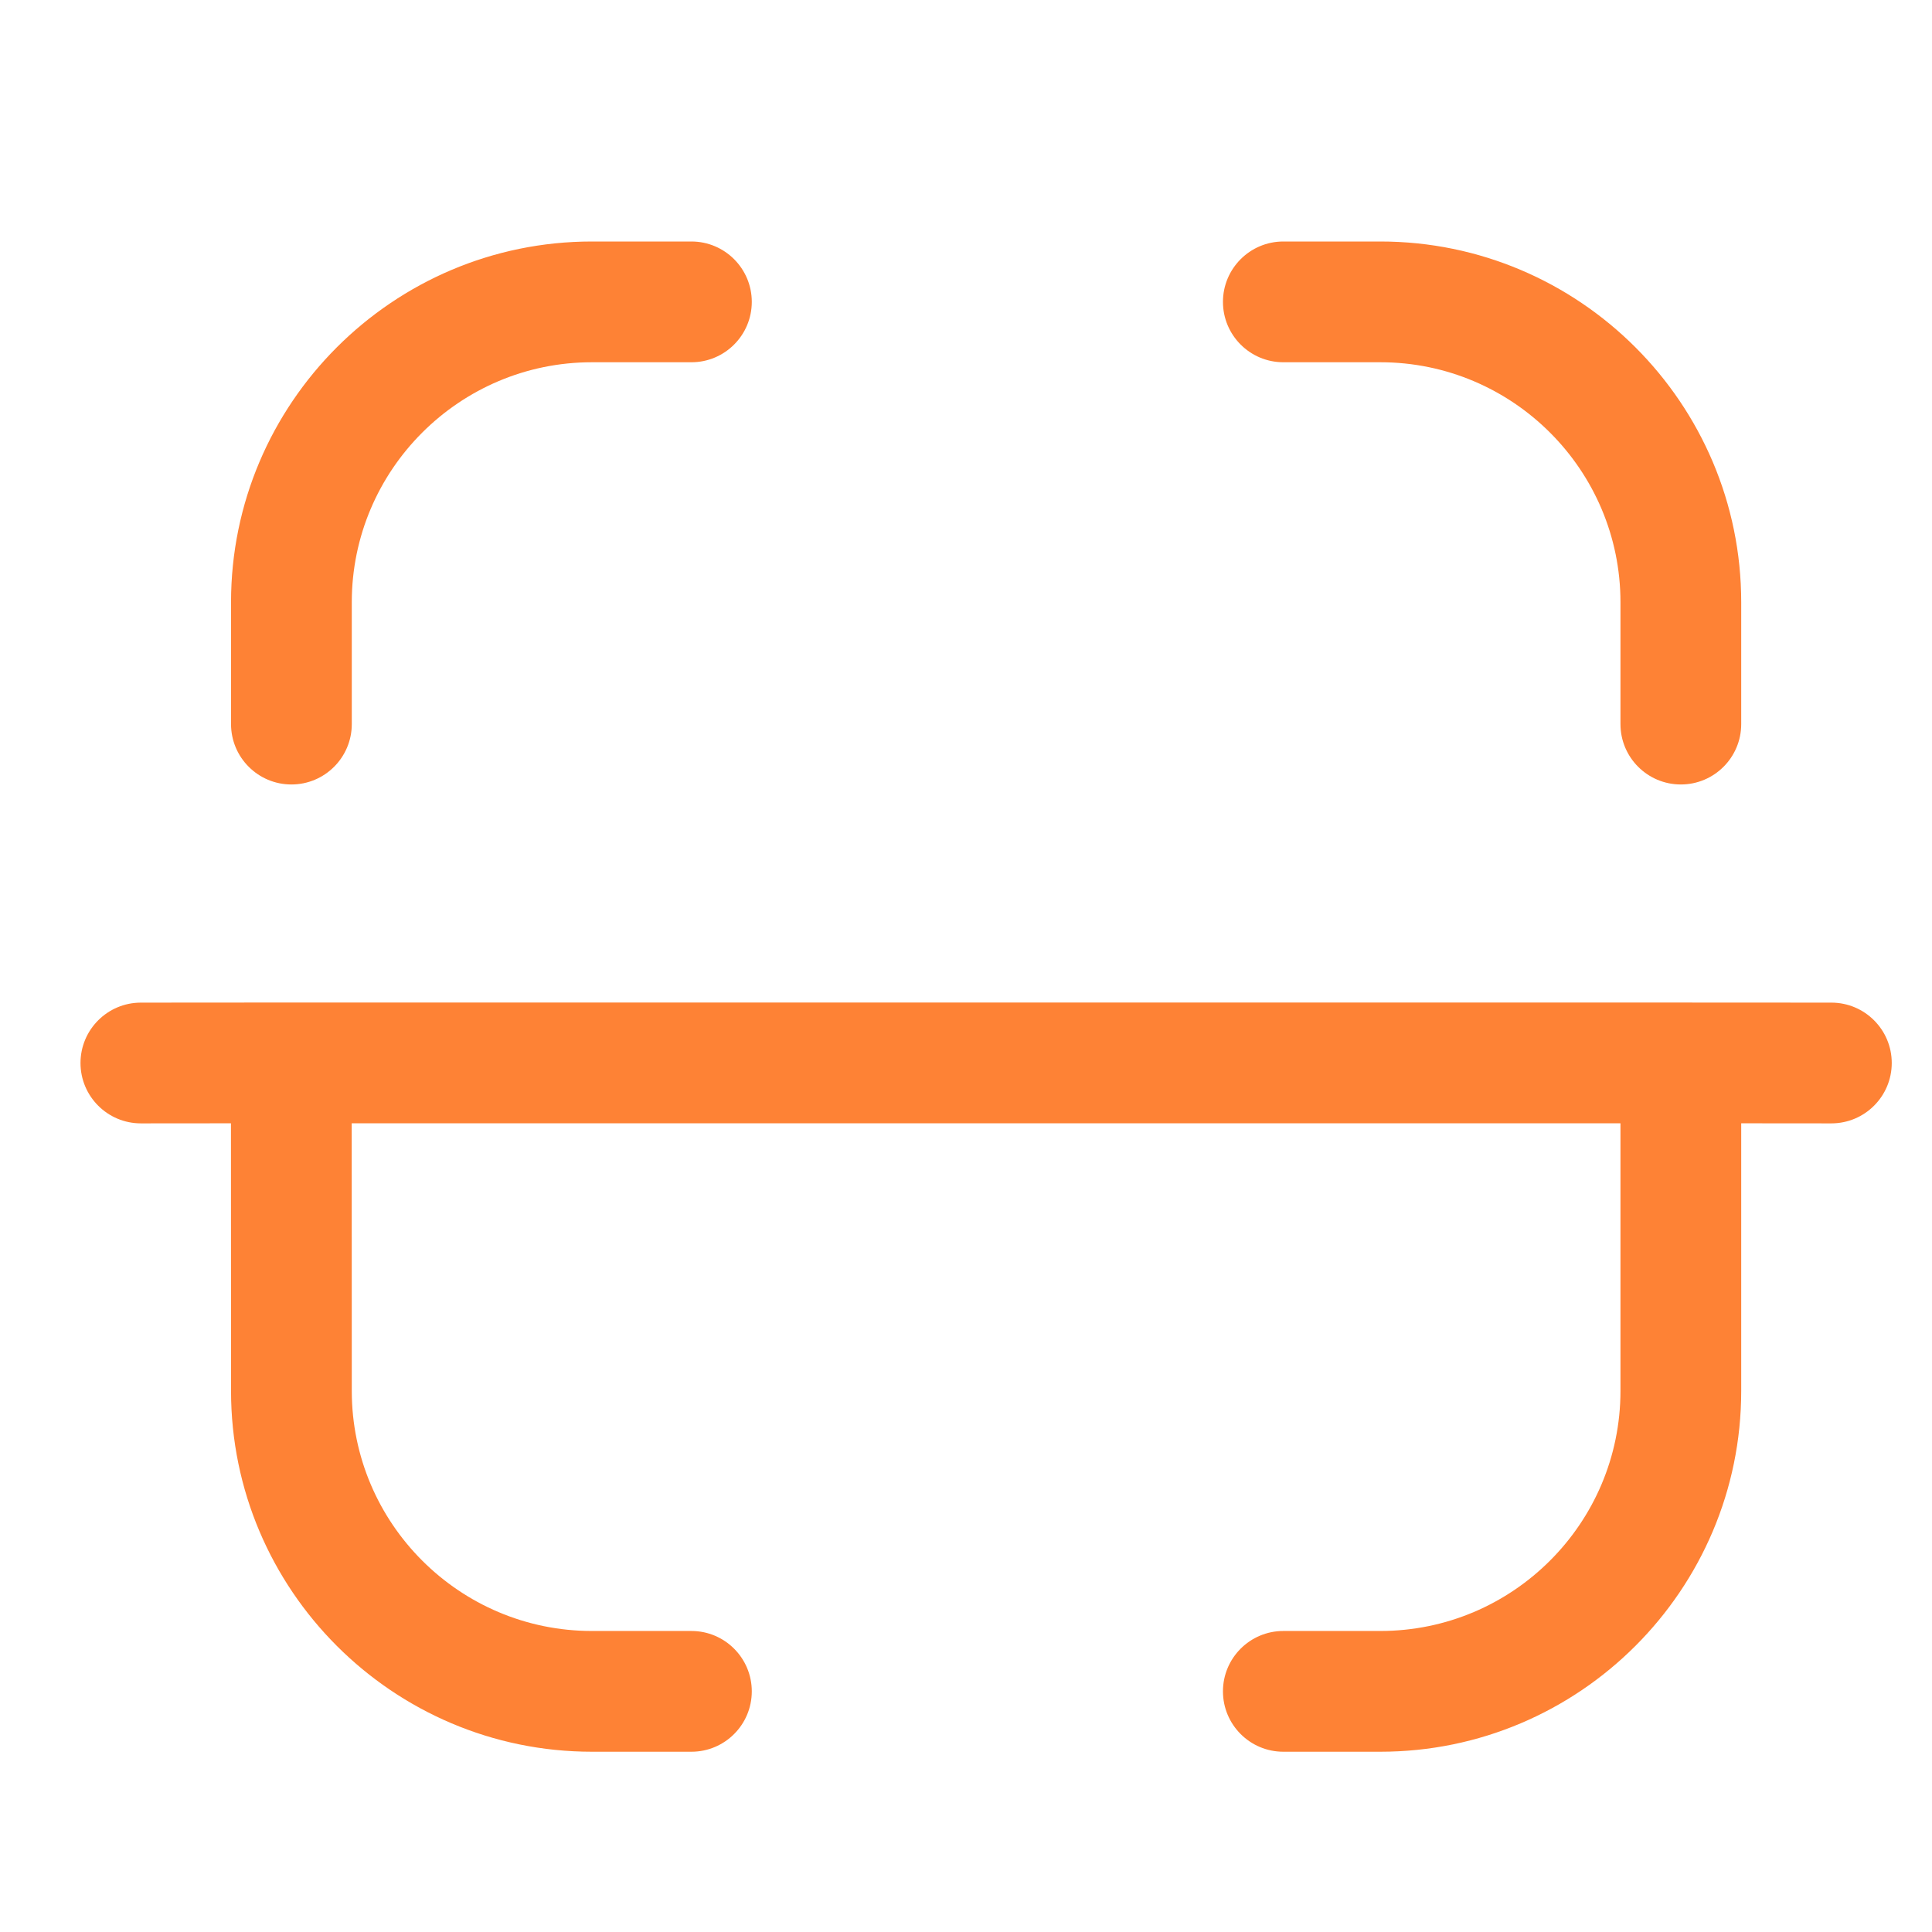
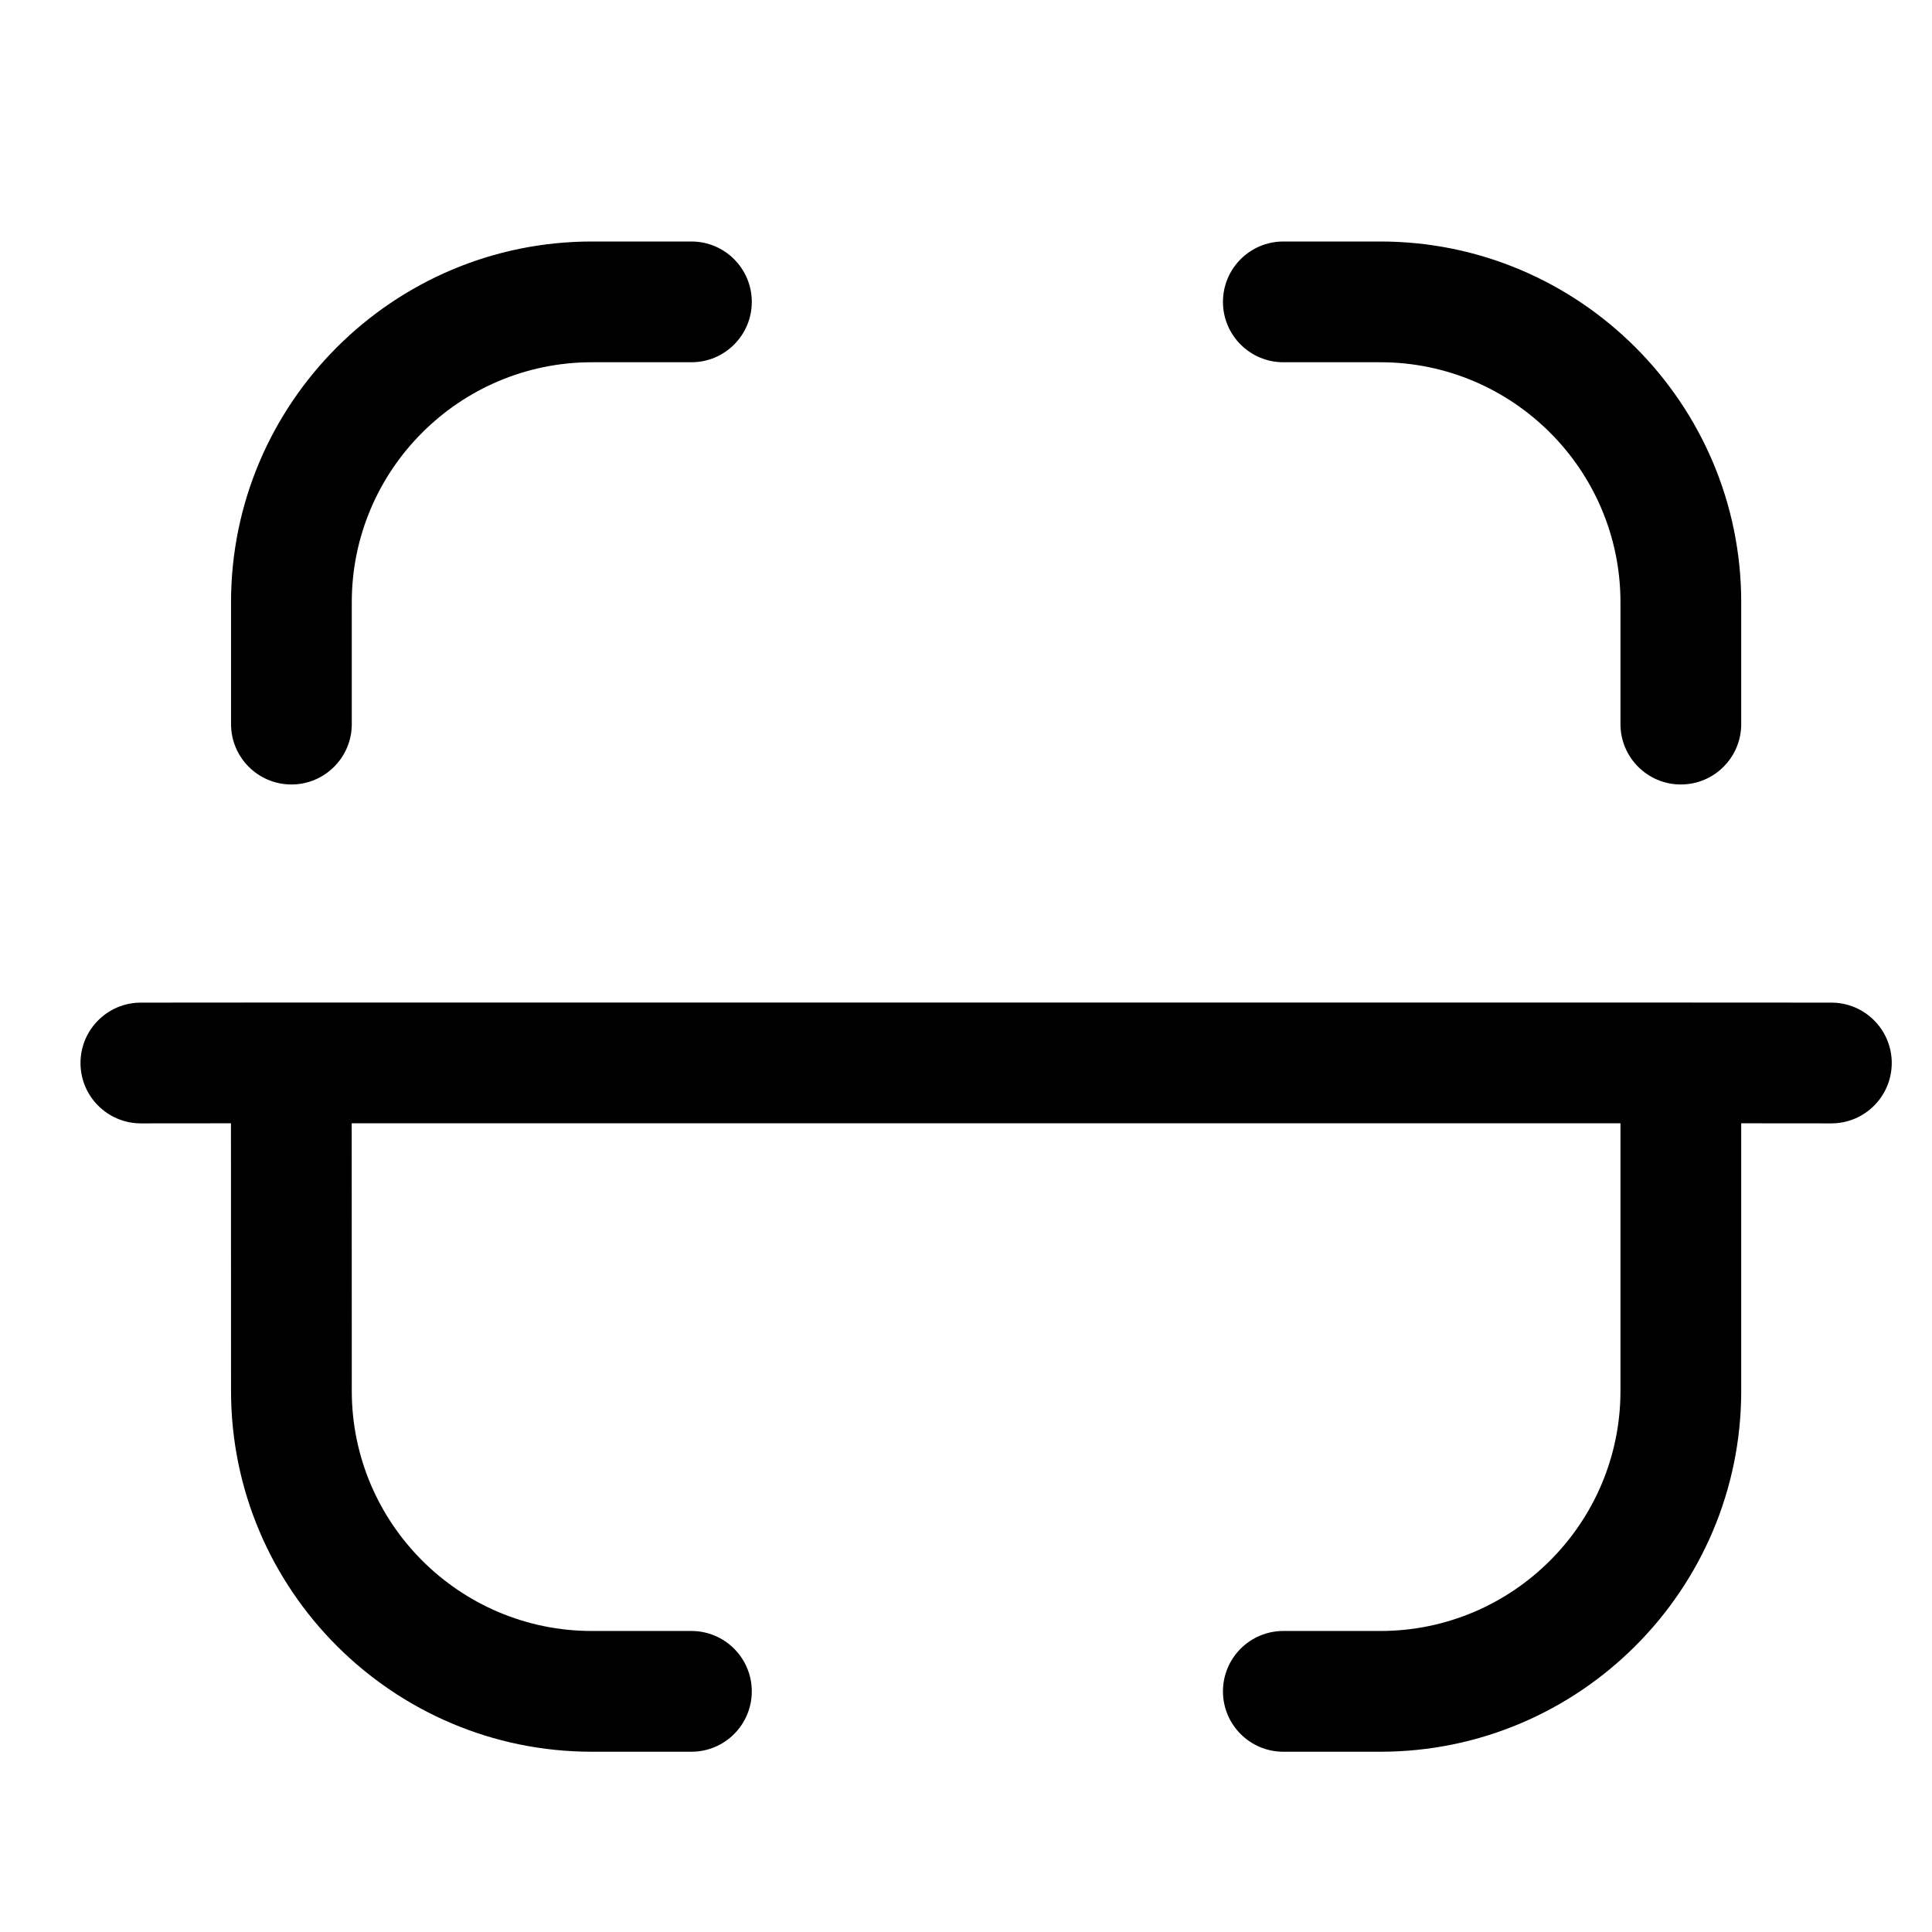
- <svg xmlns="http://www.w3.org/2000/svg" width="72" height="72" viewBox="0 0 72 72" fill="none">
-   <path fill-rule="evenodd" clip-rule="evenodd" d="M13.11 51.836C13.11 56.768 17.124 60.782 22.059 60.782H25.767C27.009 60.782 28.017 61.79 28.017 63.032C28.017 64.274 27.009 65.282 25.767 65.282H22.059C14.643 65.282 8.61 59.249 8.61 51.836L8.607 41.862L5.25 41.865C4.008 41.865 3 40.857 3 39.615C3 38.373 4.008 37.365 5.25 37.365L10.817 37.361C10.831 37.361 10.845 37.361 10.86 37.361L10.902 37.362L62.594 37.361C62.61 37.361 62.625 37.361 62.64 37.361L62.682 37.362L68.25 37.365C69.492 37.365 70.5 38.373 70.5 39.615C70.5 40.857 69.492 41.865 68.25 41.865L64.89 41.862V51.836C64.89 59.249 58.857 65.282 51.441 65.282H47.826C46.584 65.282 45.576 64.274 45.576 63.032C45.576 61.79 46.584 60.782 47.826 60.782H51.441C56.376 60.782 60.39 56.768 60.39 51.836V41.862H13.107L13.11 51.836ZM51.441 9C58.857 9 64.89 15.033 64.89 22.443V26.985C64.89 28.227 63.882 29.235 62.64 29.235C61.398 29.235 60.39 28.227 60.39 26.985V22.443C60.39 17.514 56.376 13.5 51.441 13.5H47.826C46.584 13.5 45.576 12.492 45.576 11.25C45.576 10.008 46.584 9 47.826 9H51.441ZM25.767 9C27.009 9 28.017 10.008 28.017 11.25C28.017 12.492 27.009 13.5 25.767 13.5H22.059C17.124 13.5 13.11 17.514 13.11 22.443V26.985C13.11 28.227 12.102 29.235 10.86 29.235C9.618 29.235 8.61 28.227 8.61 26.985V22.443C8.61 15.033 14.643 9 22.059 9H25.767Z" fill="#FE8235" />
+ <svg xmlns="http://www.w3.org/2000/svg" id="Icon-2" viewBox="0 0 72 72">
+   <path clip-rule="evenodd" d="M13.11 51.836C13.11 56.768 17.124 60.782 22.059 60.782H25.767C27.009 60.782 28.017 61.79 28.017 63.032C28.017 64.274 27.009 65.282 25.767 65.282H22.059C14.643 65.282 8.61 59.249 8.61 51.836L8.607 41.862L5.25 41.865C4.008 41.865 3 40.857 3 39.615C3 38.373 4.008 37.365 5.25 37.365L10.817 37.361C10.831 37.361 10.845 37.361 10.86 37.361L10.902 37.362L62.594 37.361C62.61 37.361 62.625 37.361 62.64 37.361L62.682 37.362L68.25 37.365C69.492 37.365 70.5 38.373 70.5 39.615C70.5 40.857 69.492 41.865 68.25 41.865L64.89 41.862V51.836C64.89 59.249 58.857 65.282 51.441 65.282H47.826C46.584 65.282 45.576 64.274 45.576 63.032C45.576 61.79 46.584 60.782 47.826 60.782H51.441C56.376 60.782 60.39 56.768 60.39 51.836V41.862H13.107L13.11 51.836ZM51.441 9C58.857 9 64.89 15.033 64.89 22.443V26.985C64.89 28.227 63.882 29.235 62.64 29.235C61.398 29.235 60.39 28.227 60.39 26.985V22.443C60.39 17.514 56.376 13.5 51.441 13.5H47.826C46.584 13.5 45.576 12.492 45.576 11.25C45.576 10.008 46.584 9 47.826 9H51.441ZM25.767 9C27.009 9 28.017 10.008 28.017 11.25C28.017 12.492 27.009 13.5 25.767 13.5H22.059C17.124 13.5 13.11 17.514 13.11 22.443V26.985C13.11 28.227 12.102 29.235 10.86 29.235C9.618 29.235 8.61 28.227 8.61 26.985V22.443C8.61 15.033 14.643 9 22.059 9H25.767Z" />
</svg>
